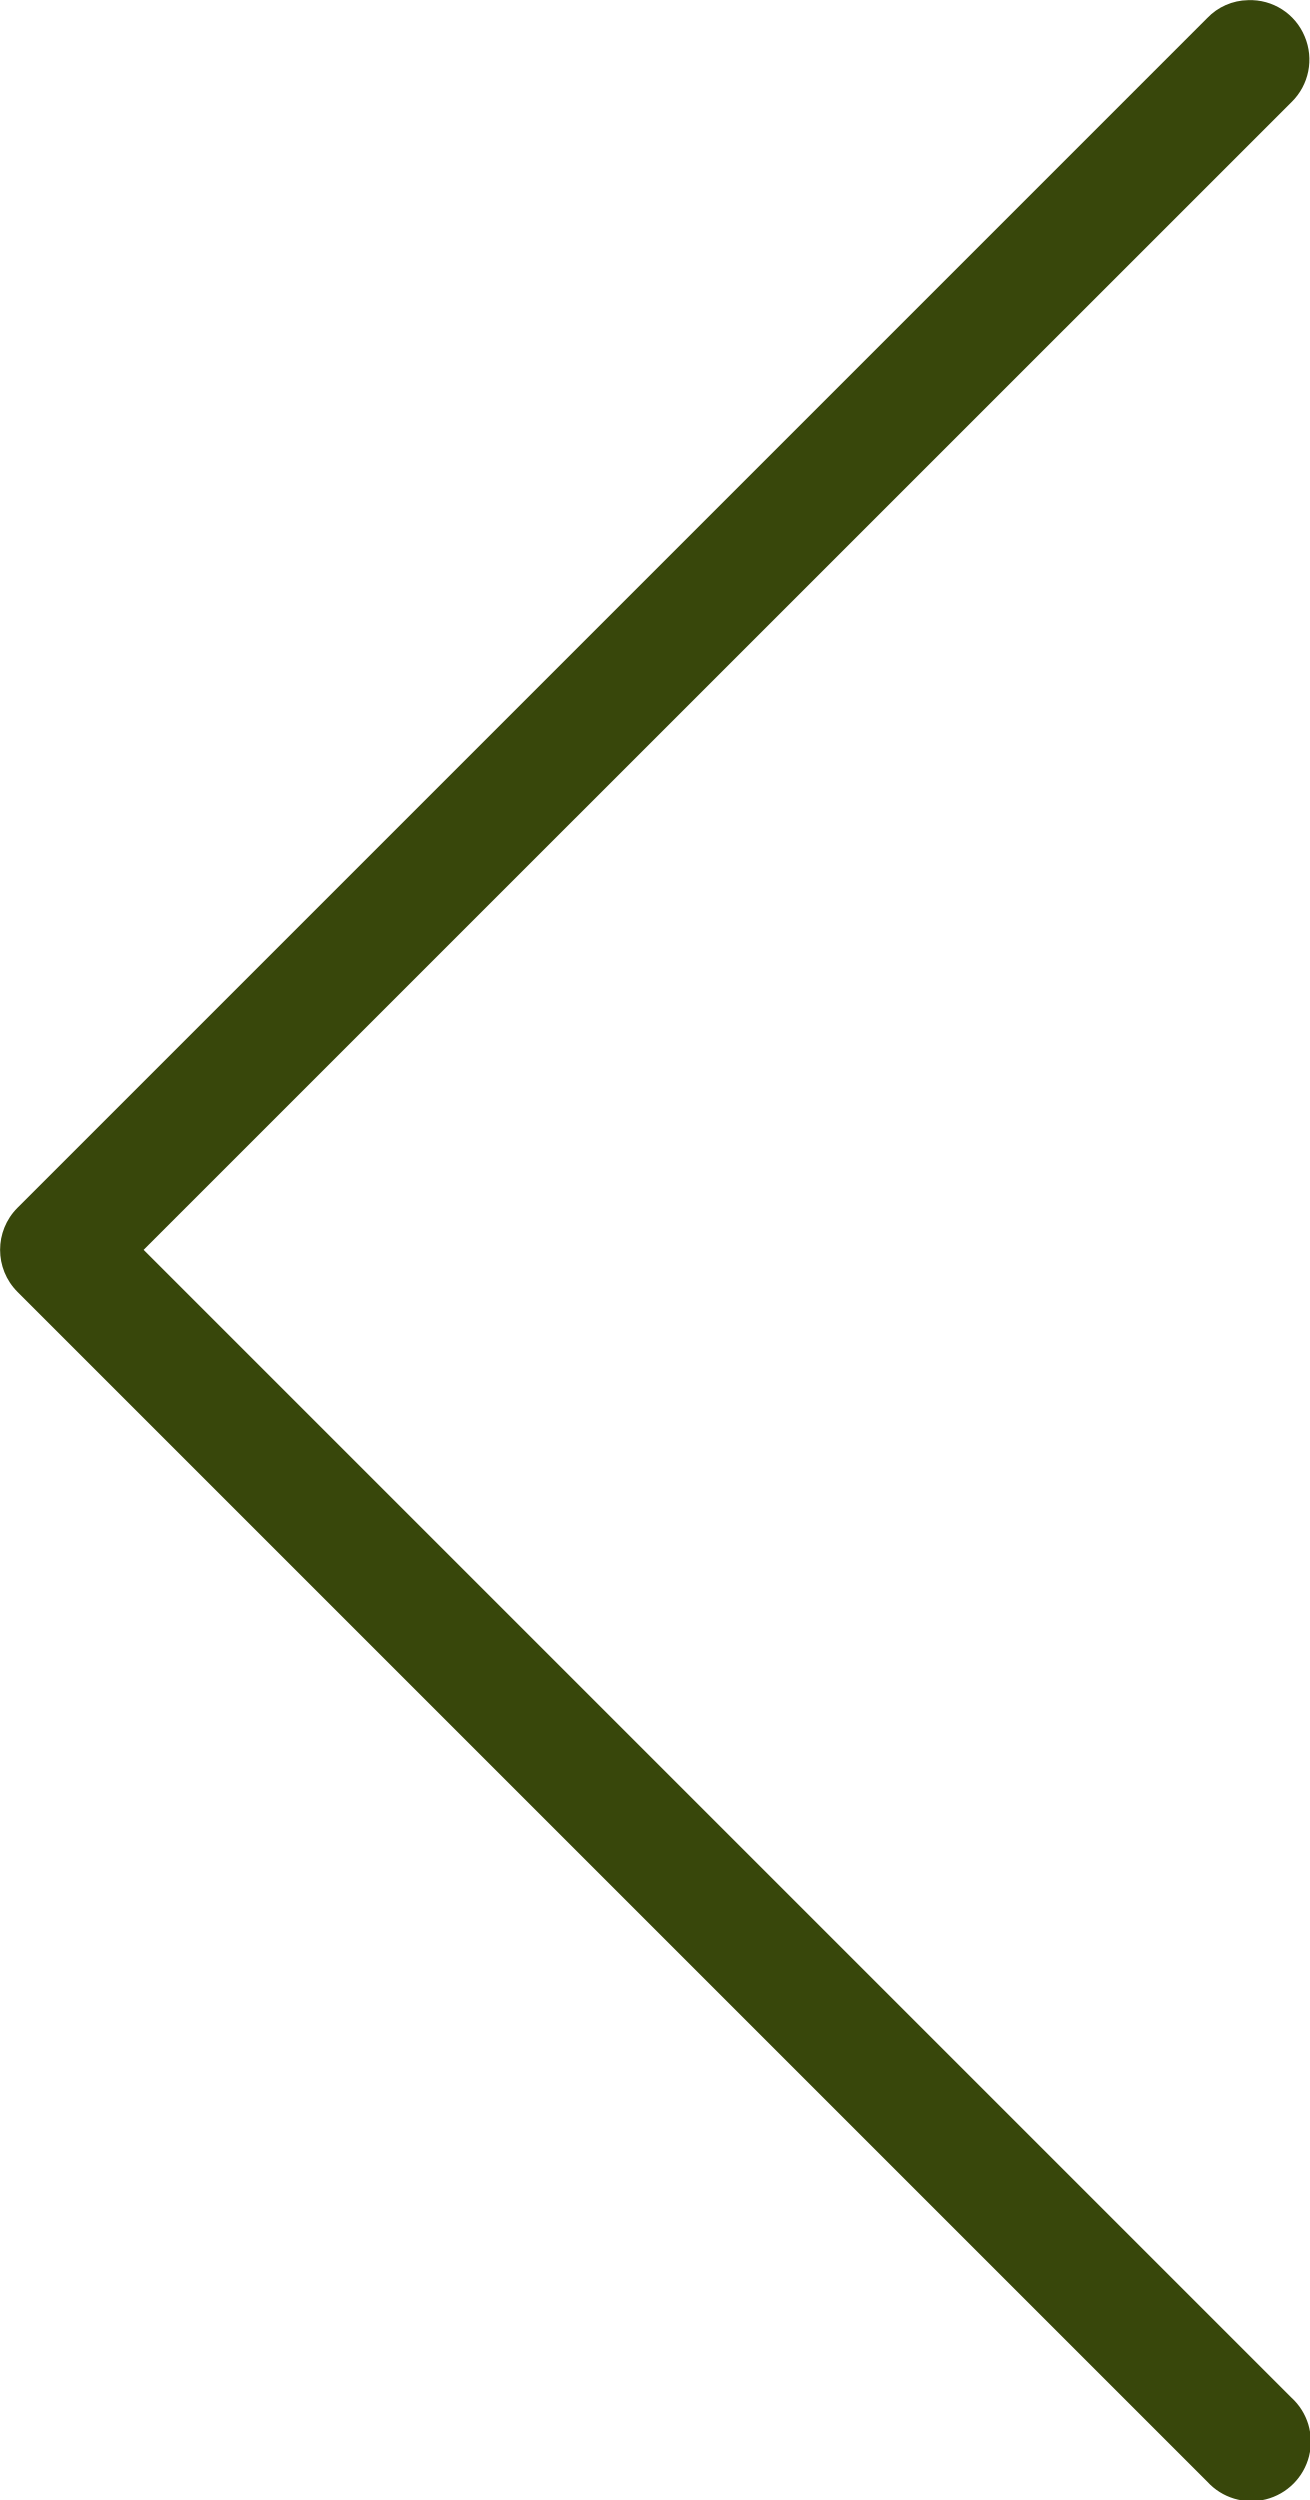
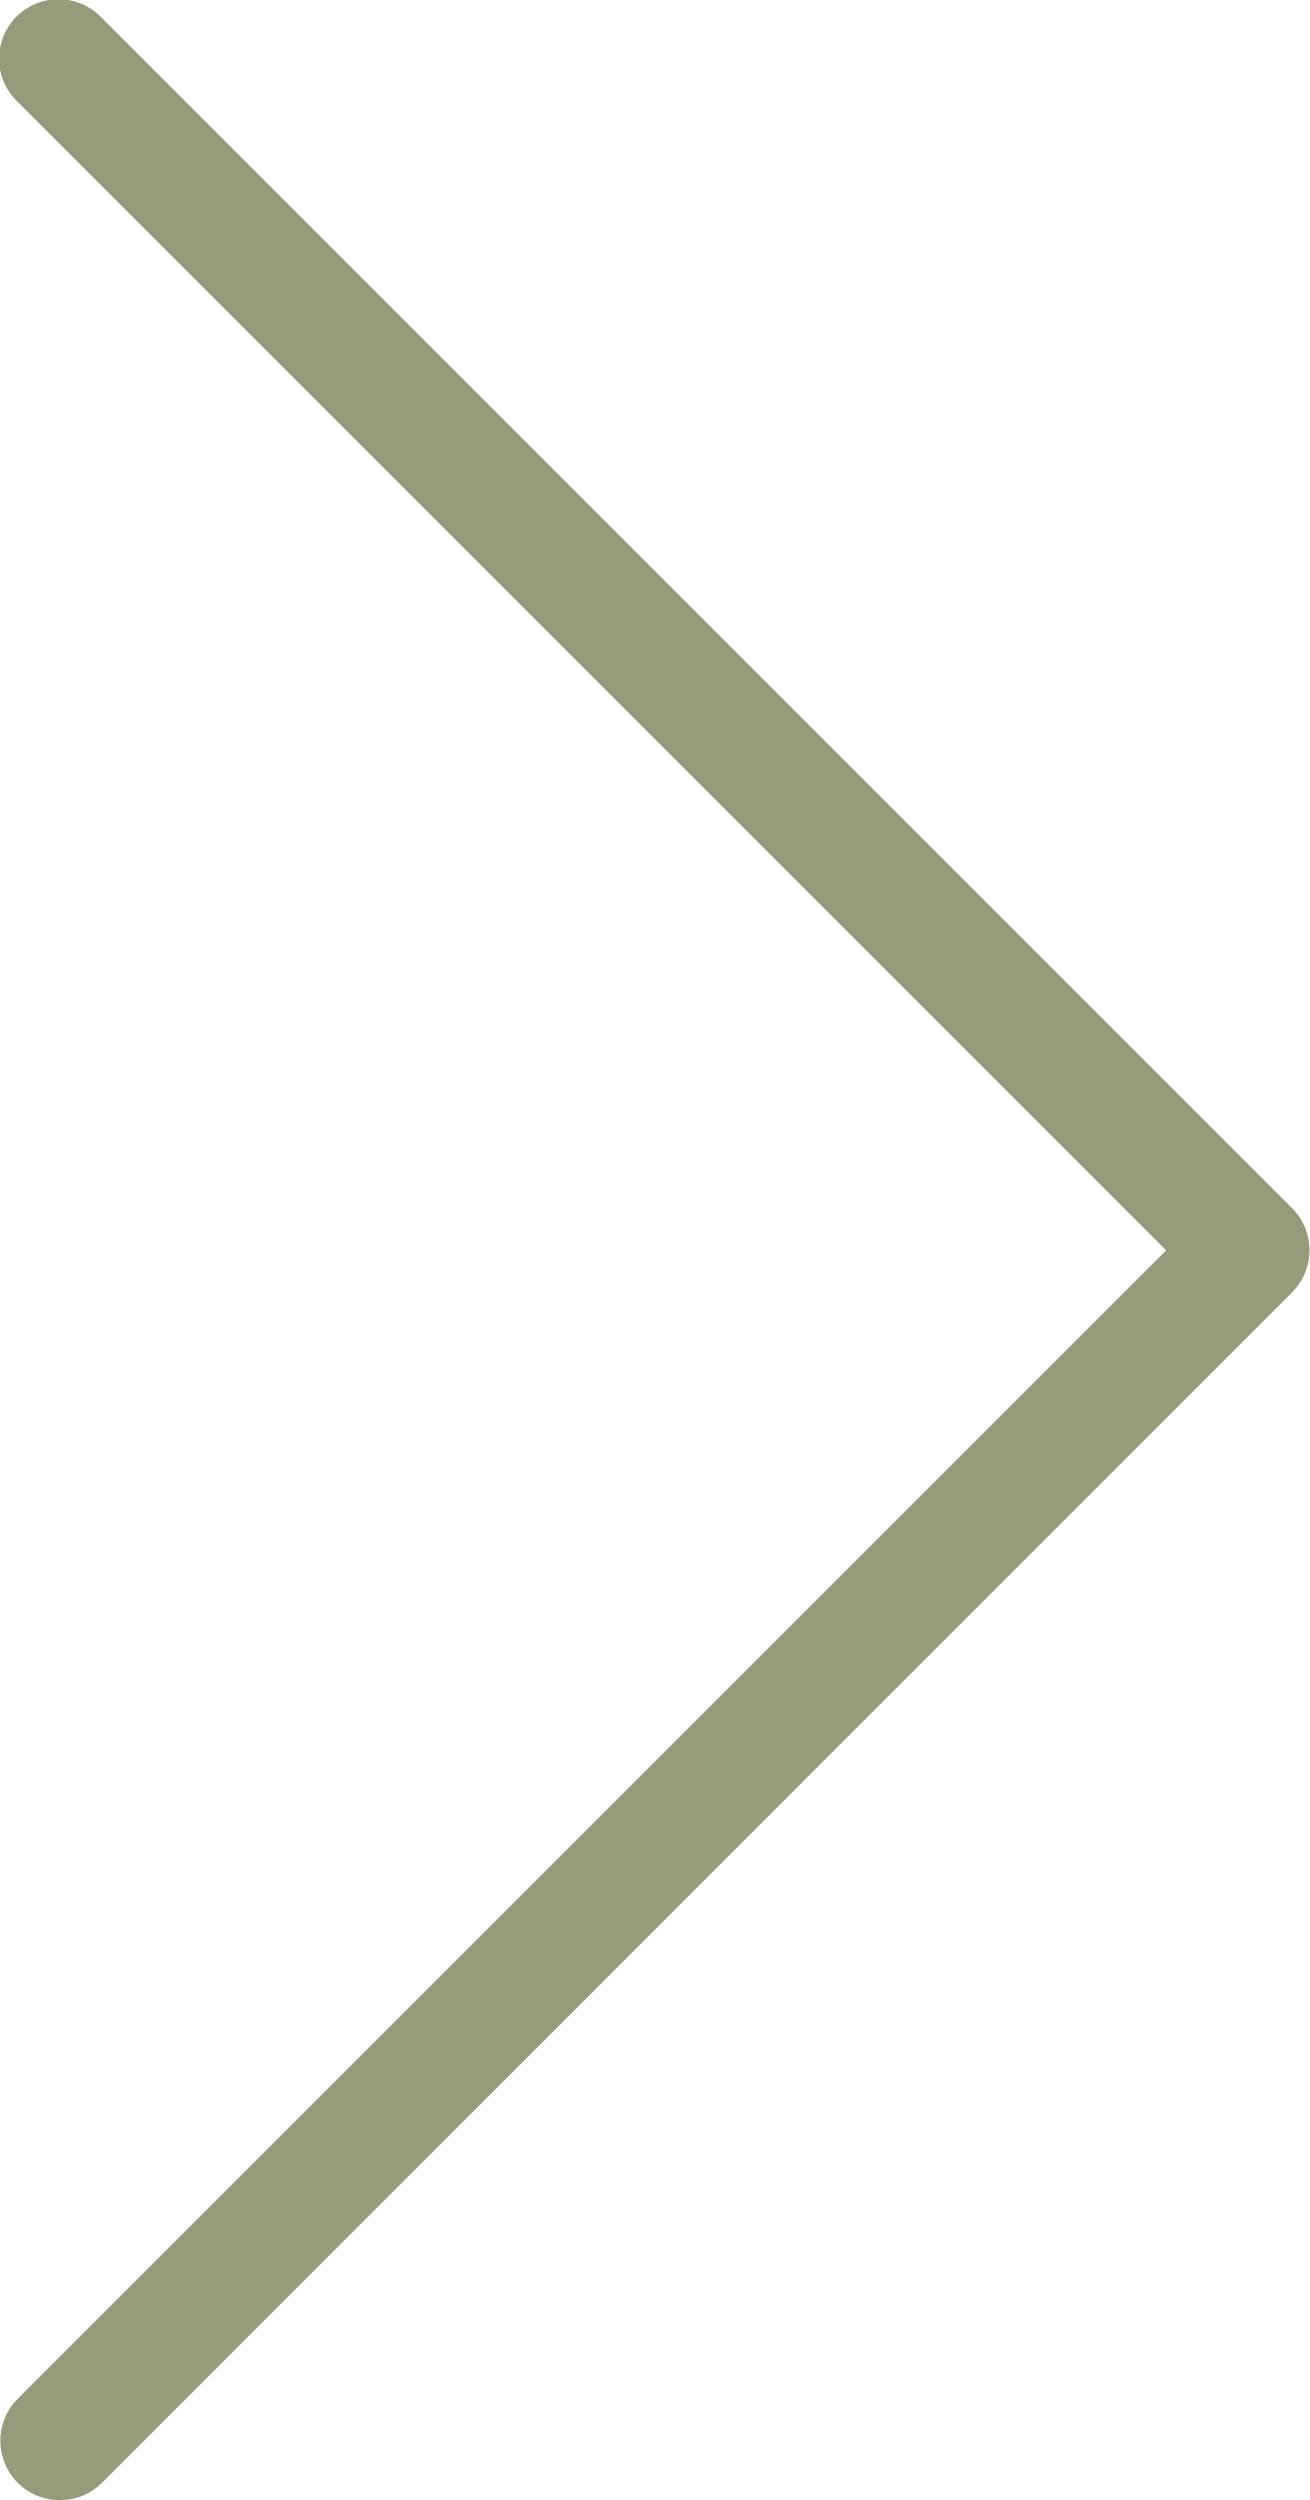
- <svg xmlns="http://www.w3.org/2000/svg" width="8.316" height="15.874" viewBox="0 0 8.316 15.874">
+ <svg xmlns="http://www.w3.org/2000/svg" width="7.462" height="14.244" viewBox="0 0 7.462 14.244">
  <defs>
-     <style>.a{fill:#38470b;}</style>
+     <style>.a{fill:#949c7c;}</style>
  </defs>
-   <g transform="translate(-14 -3.991)">
-     <path class="a" d="M21.925,3.992a.367.367,0,0,0-.26.114L14.111,11.66a.378.378,0,0,0,0,.534l7.555,7.555a.378.378,0,1,0,.534-.534l-7.288-7.288L22.2,4.64a.377.377,0,0,0,.084-.418A.373.373,0,0,0,21.925,3.992Z" transform="translate(0 0)" />
+   <g transform="translate(21.462 18.236) rotate(180)">
+     <path class="a" d="M21.112,3.992a.329.329,0,0,0-.233.1L14.1,10.873a.339.339,0,0,0,0,.479l6.779,6.779a.339.339,0,1,0,.479-.479l-6.54-6.54,6.54-6.54a.338.338,0,0,0,.075-.375A.334.334,0,0,0,21.112,3.992Z" />
  </g>
</svg>
